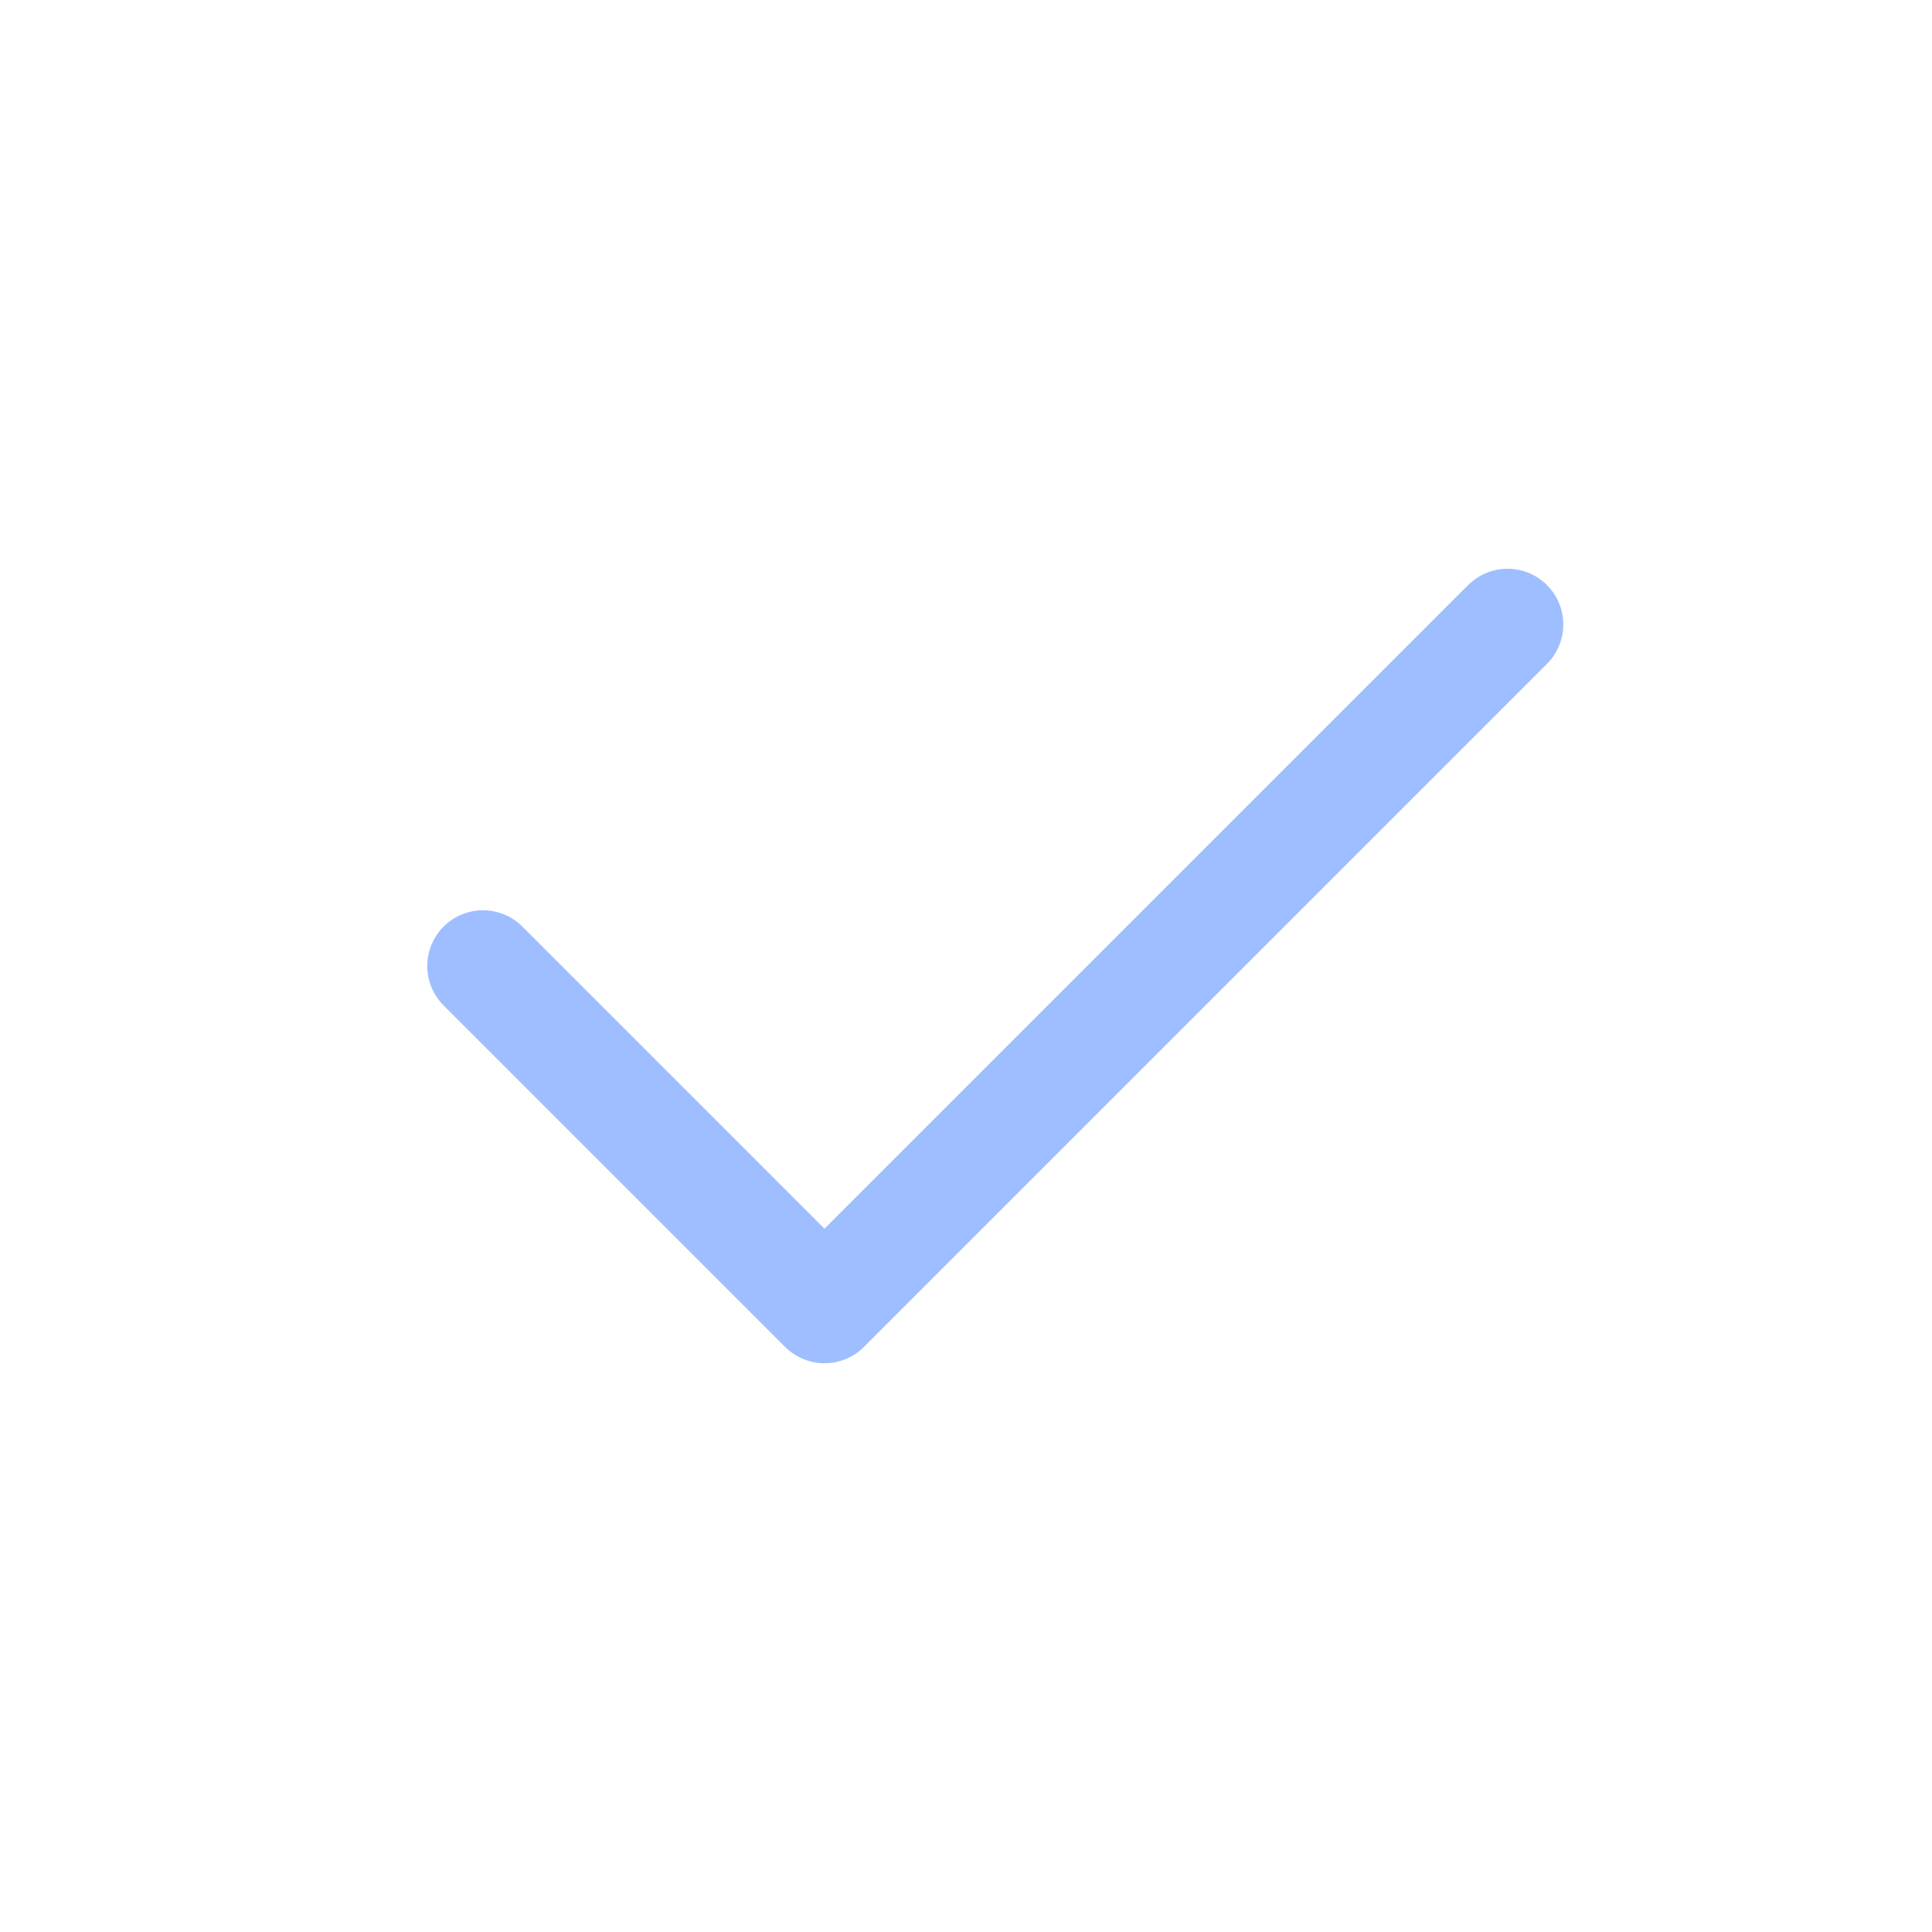
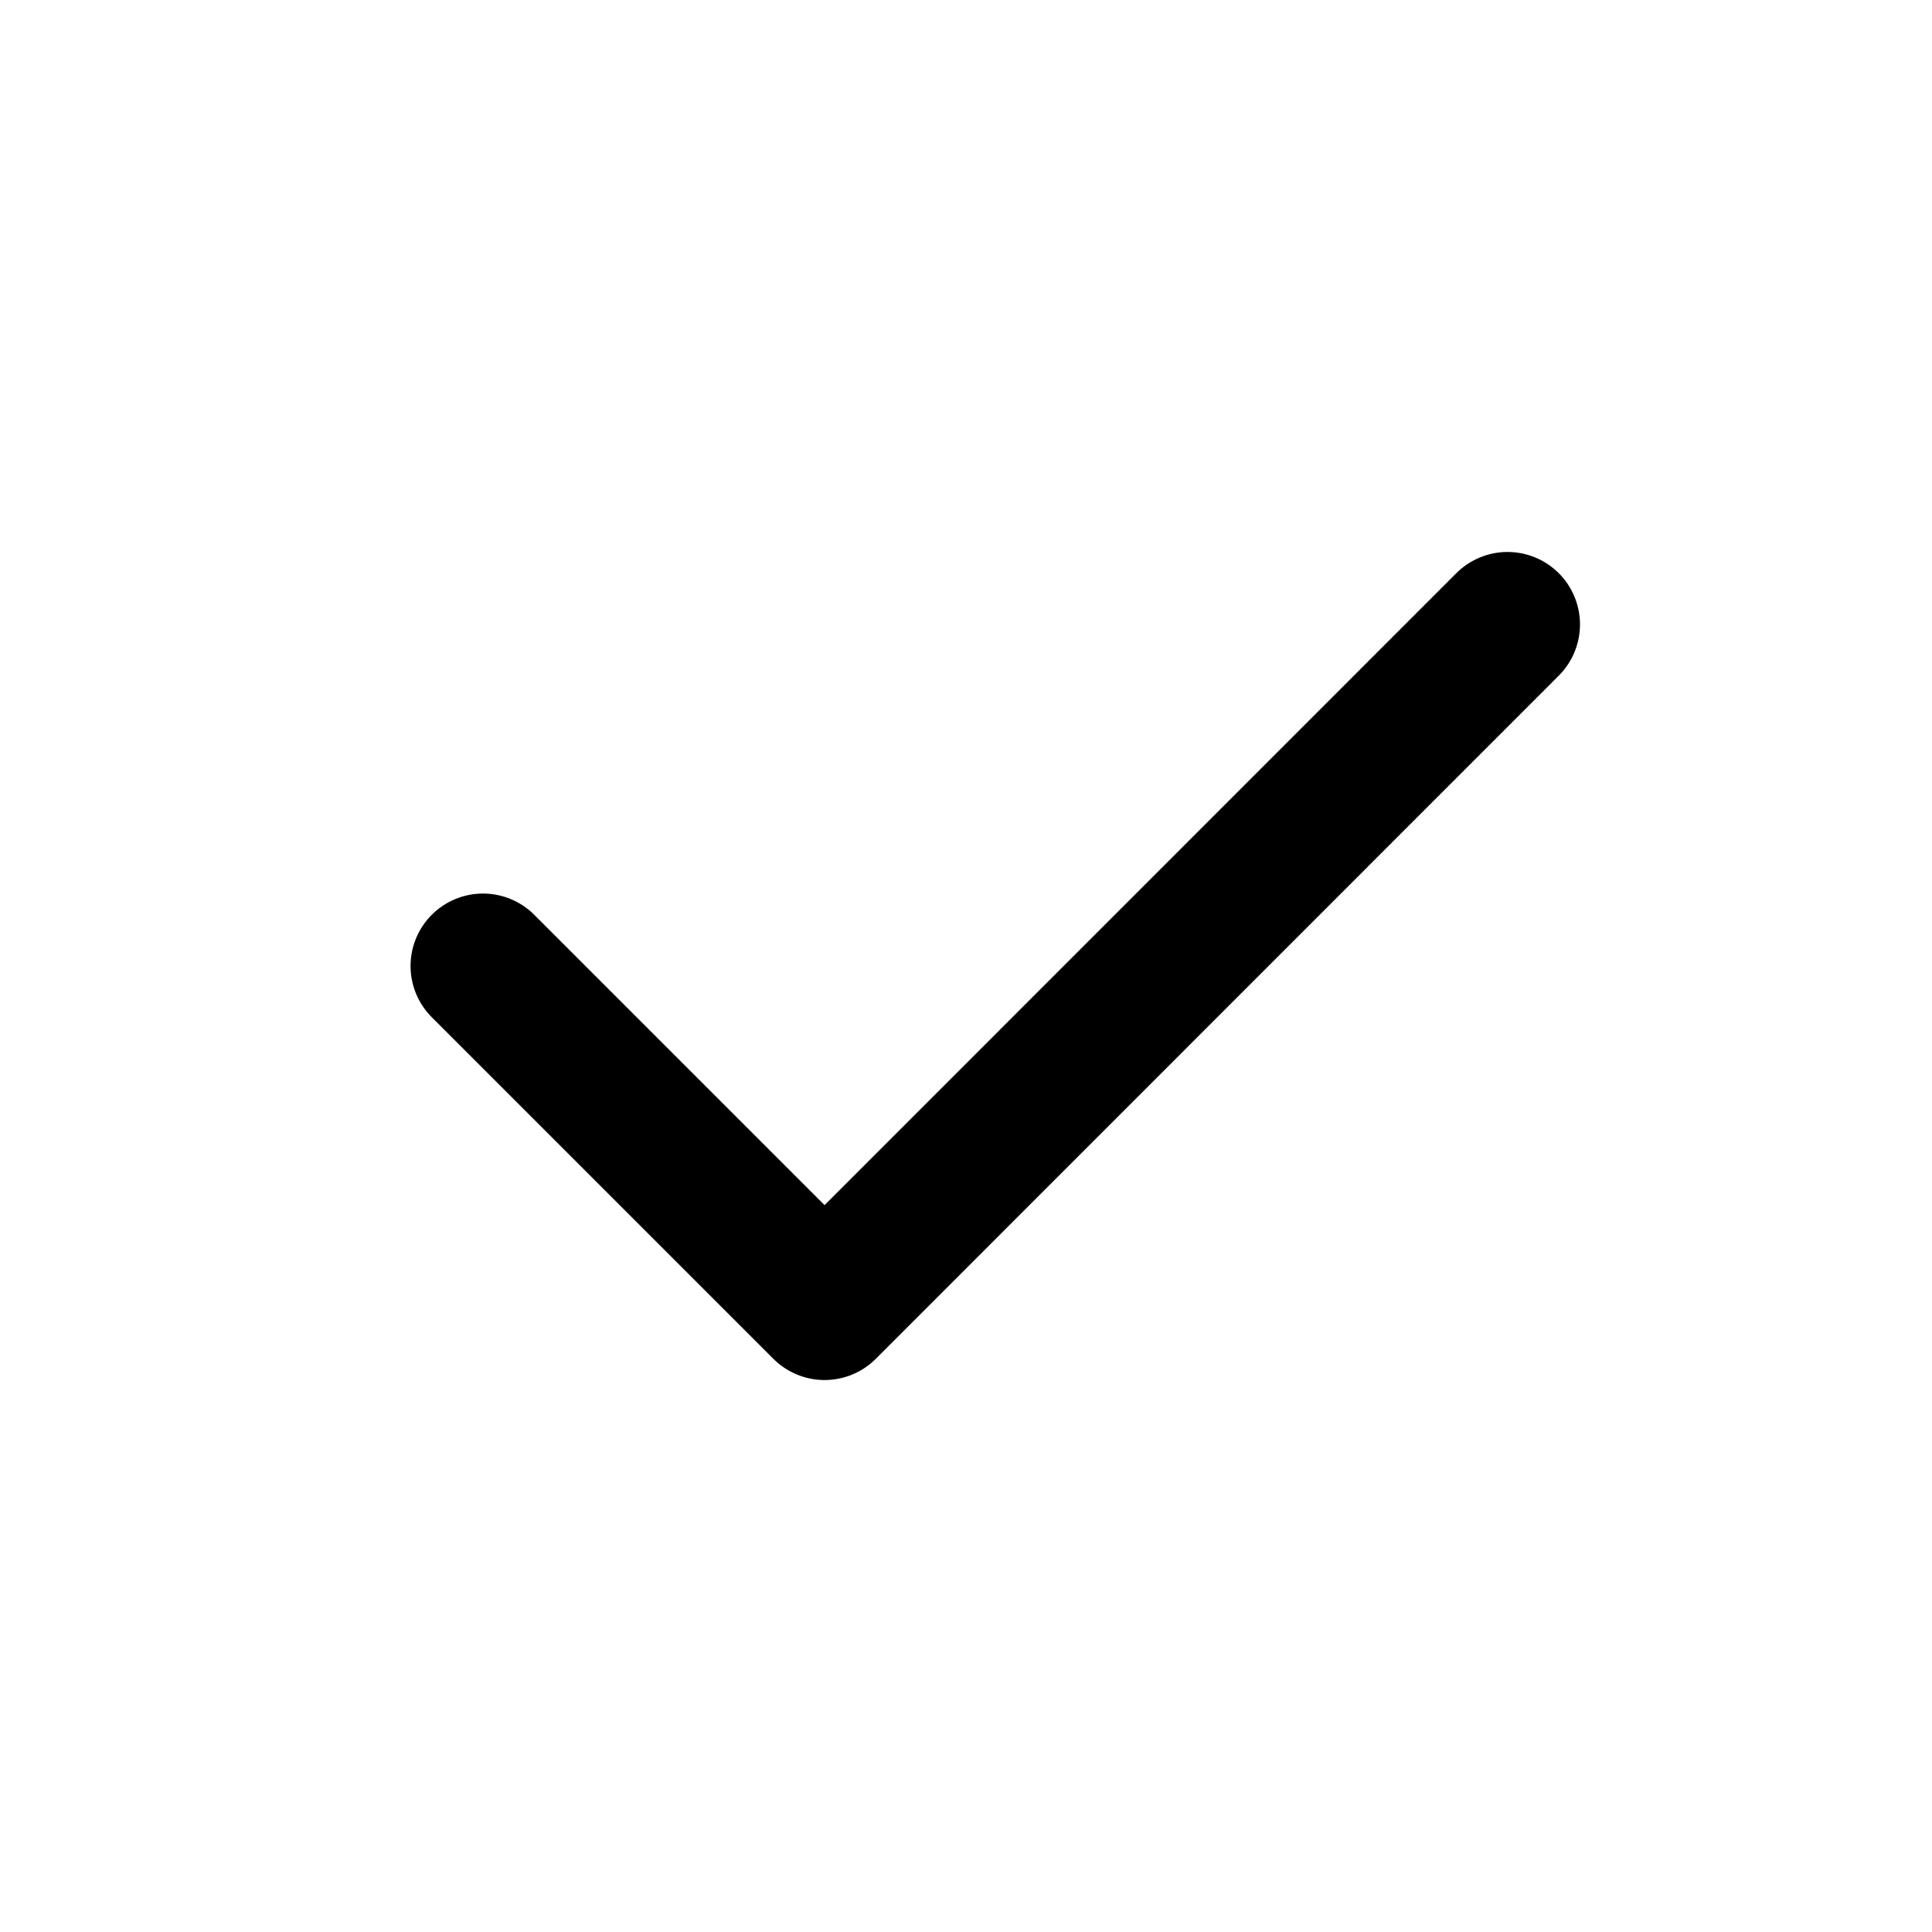
- <svg xmlns="http://www.w3.org/2000/svg" width="26" height="26" viewBox="0 0 26 26" fill="none">
-   <path d="M6.5 13L11.096 17.596L20.288 8.404" stroke="#9EBEFF" stroke-width="1.5" stroke-linecap="round" stroke-linejoin="round" />
+ <svg xmlns="http://www.w3.org/2000/svg" viewBox="0 0 20 20" fill="none">
+   <path d="M5 10L8.536 13.536L15.606 6.464" stroke="currentColor" stroke-width="1.5" stroke-linecap="round" stroke-linejoin="round" />
</svg>
